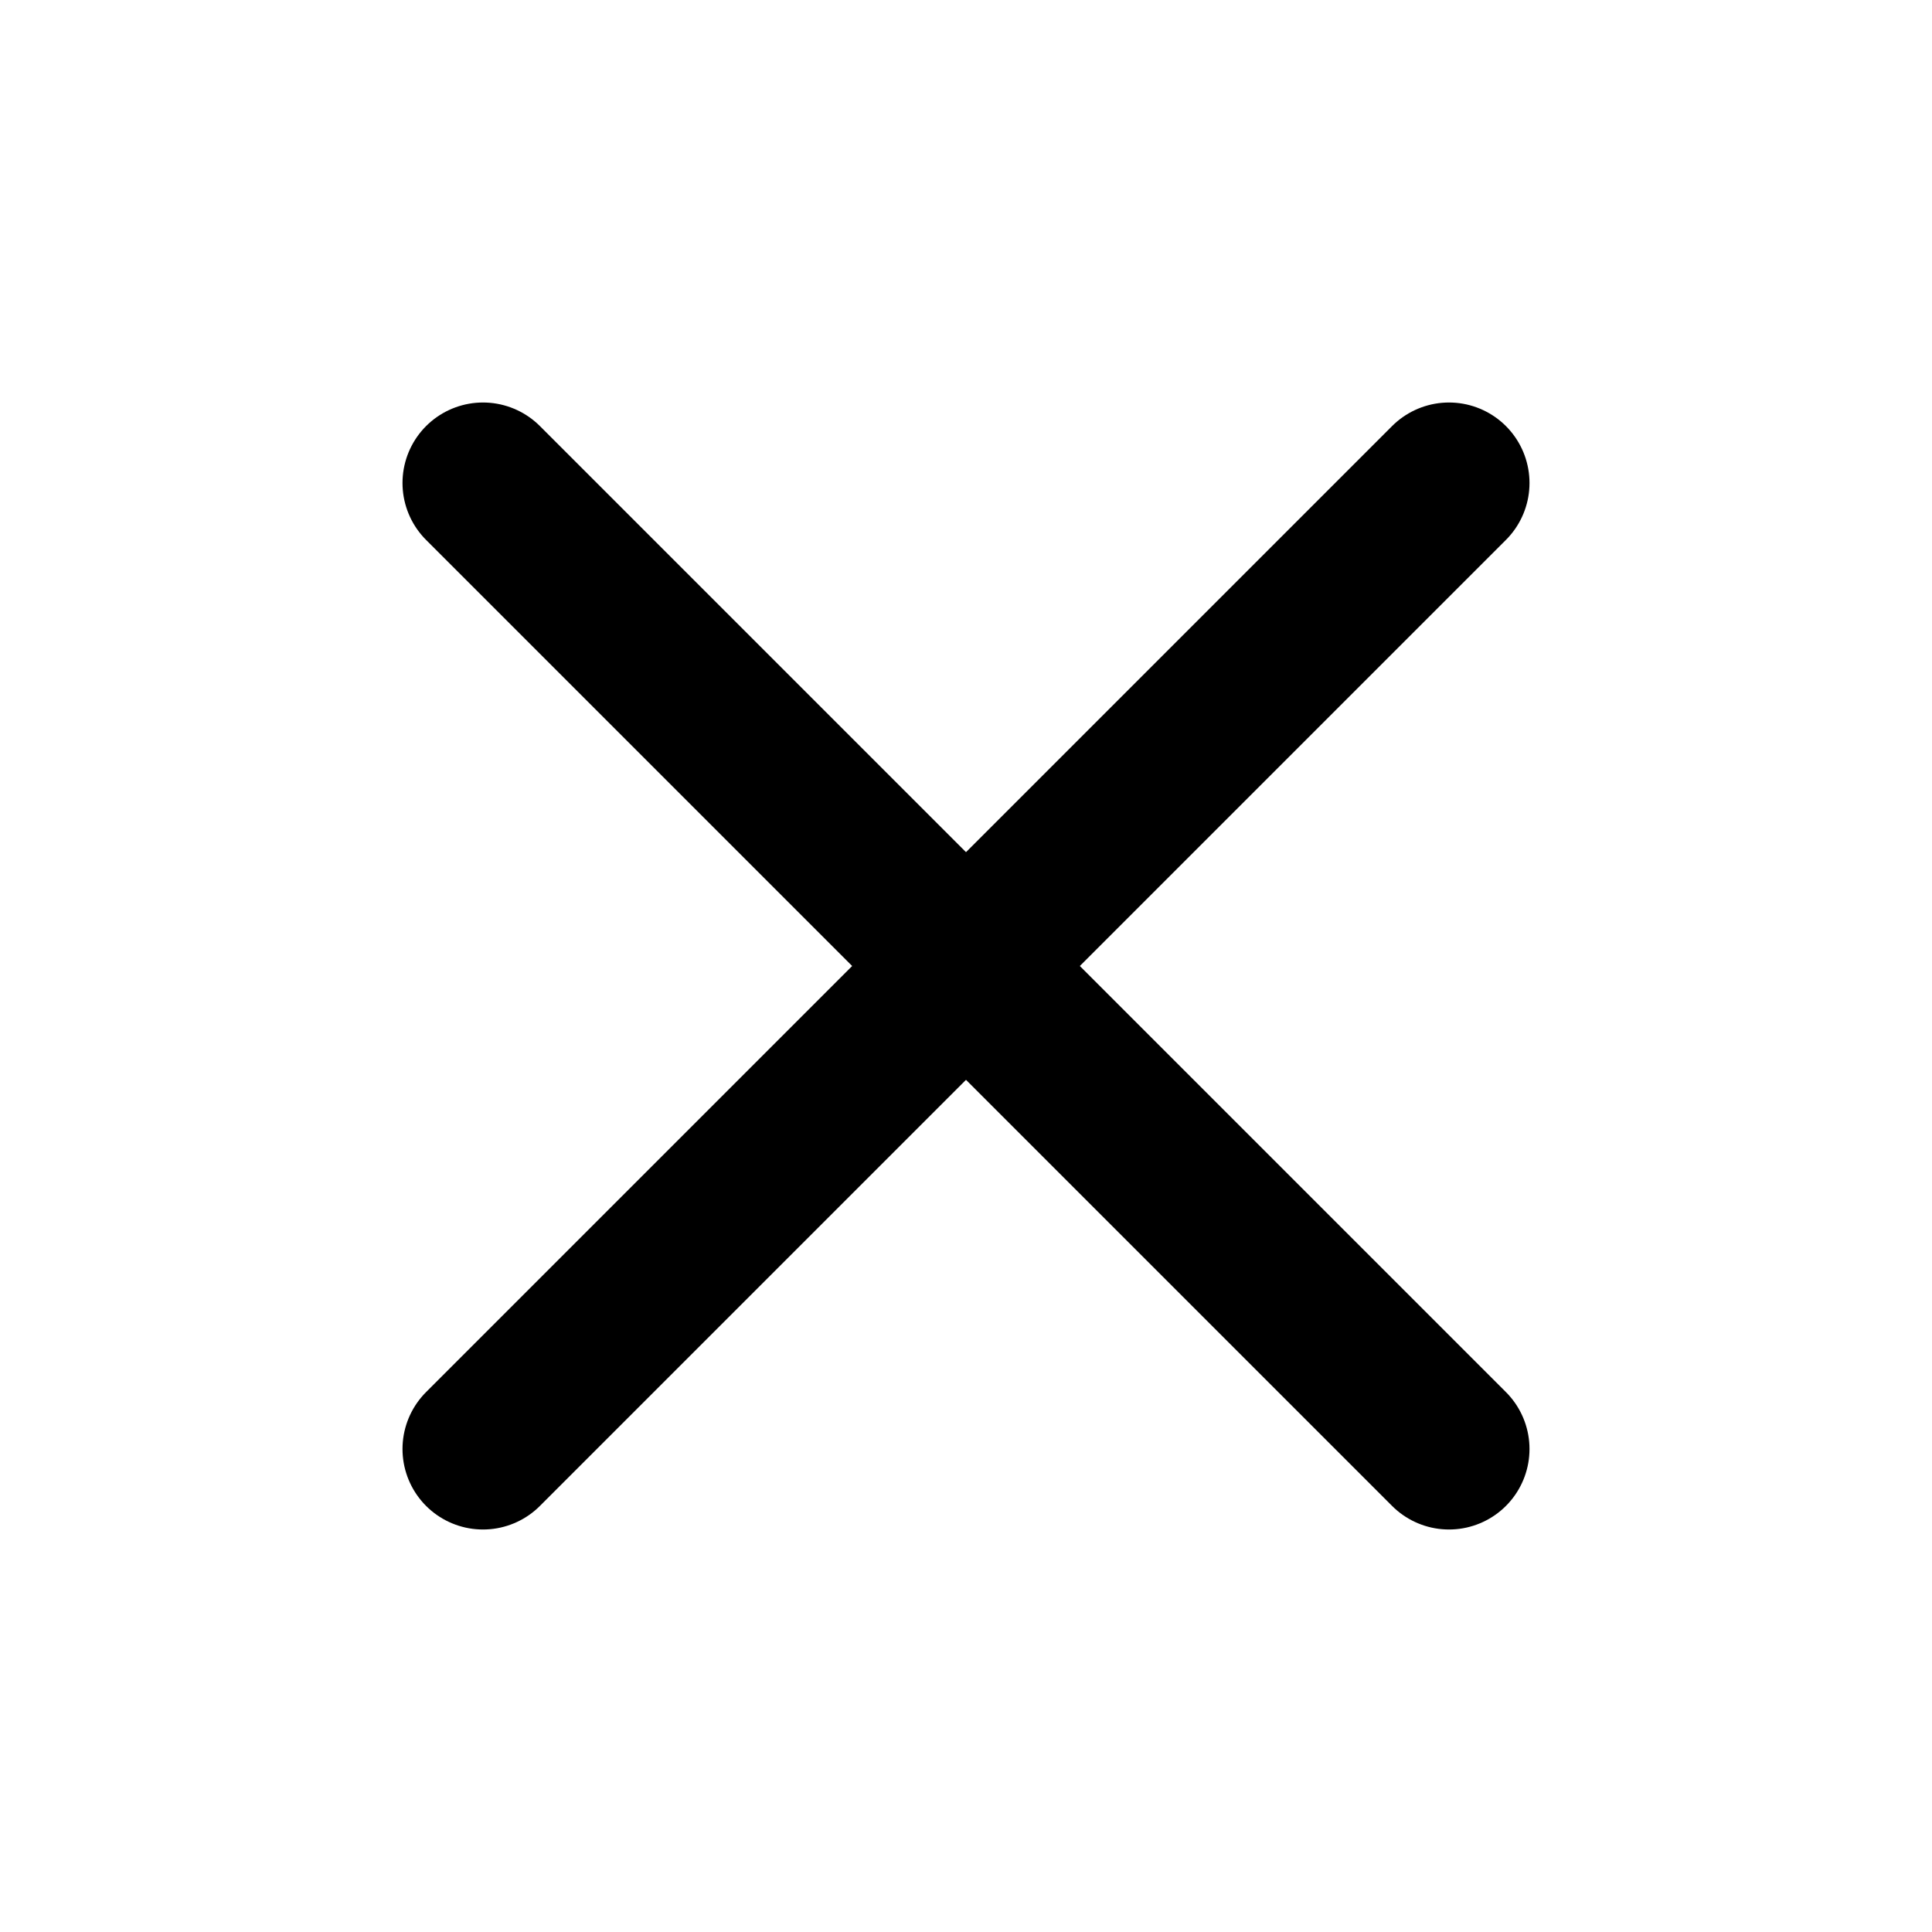
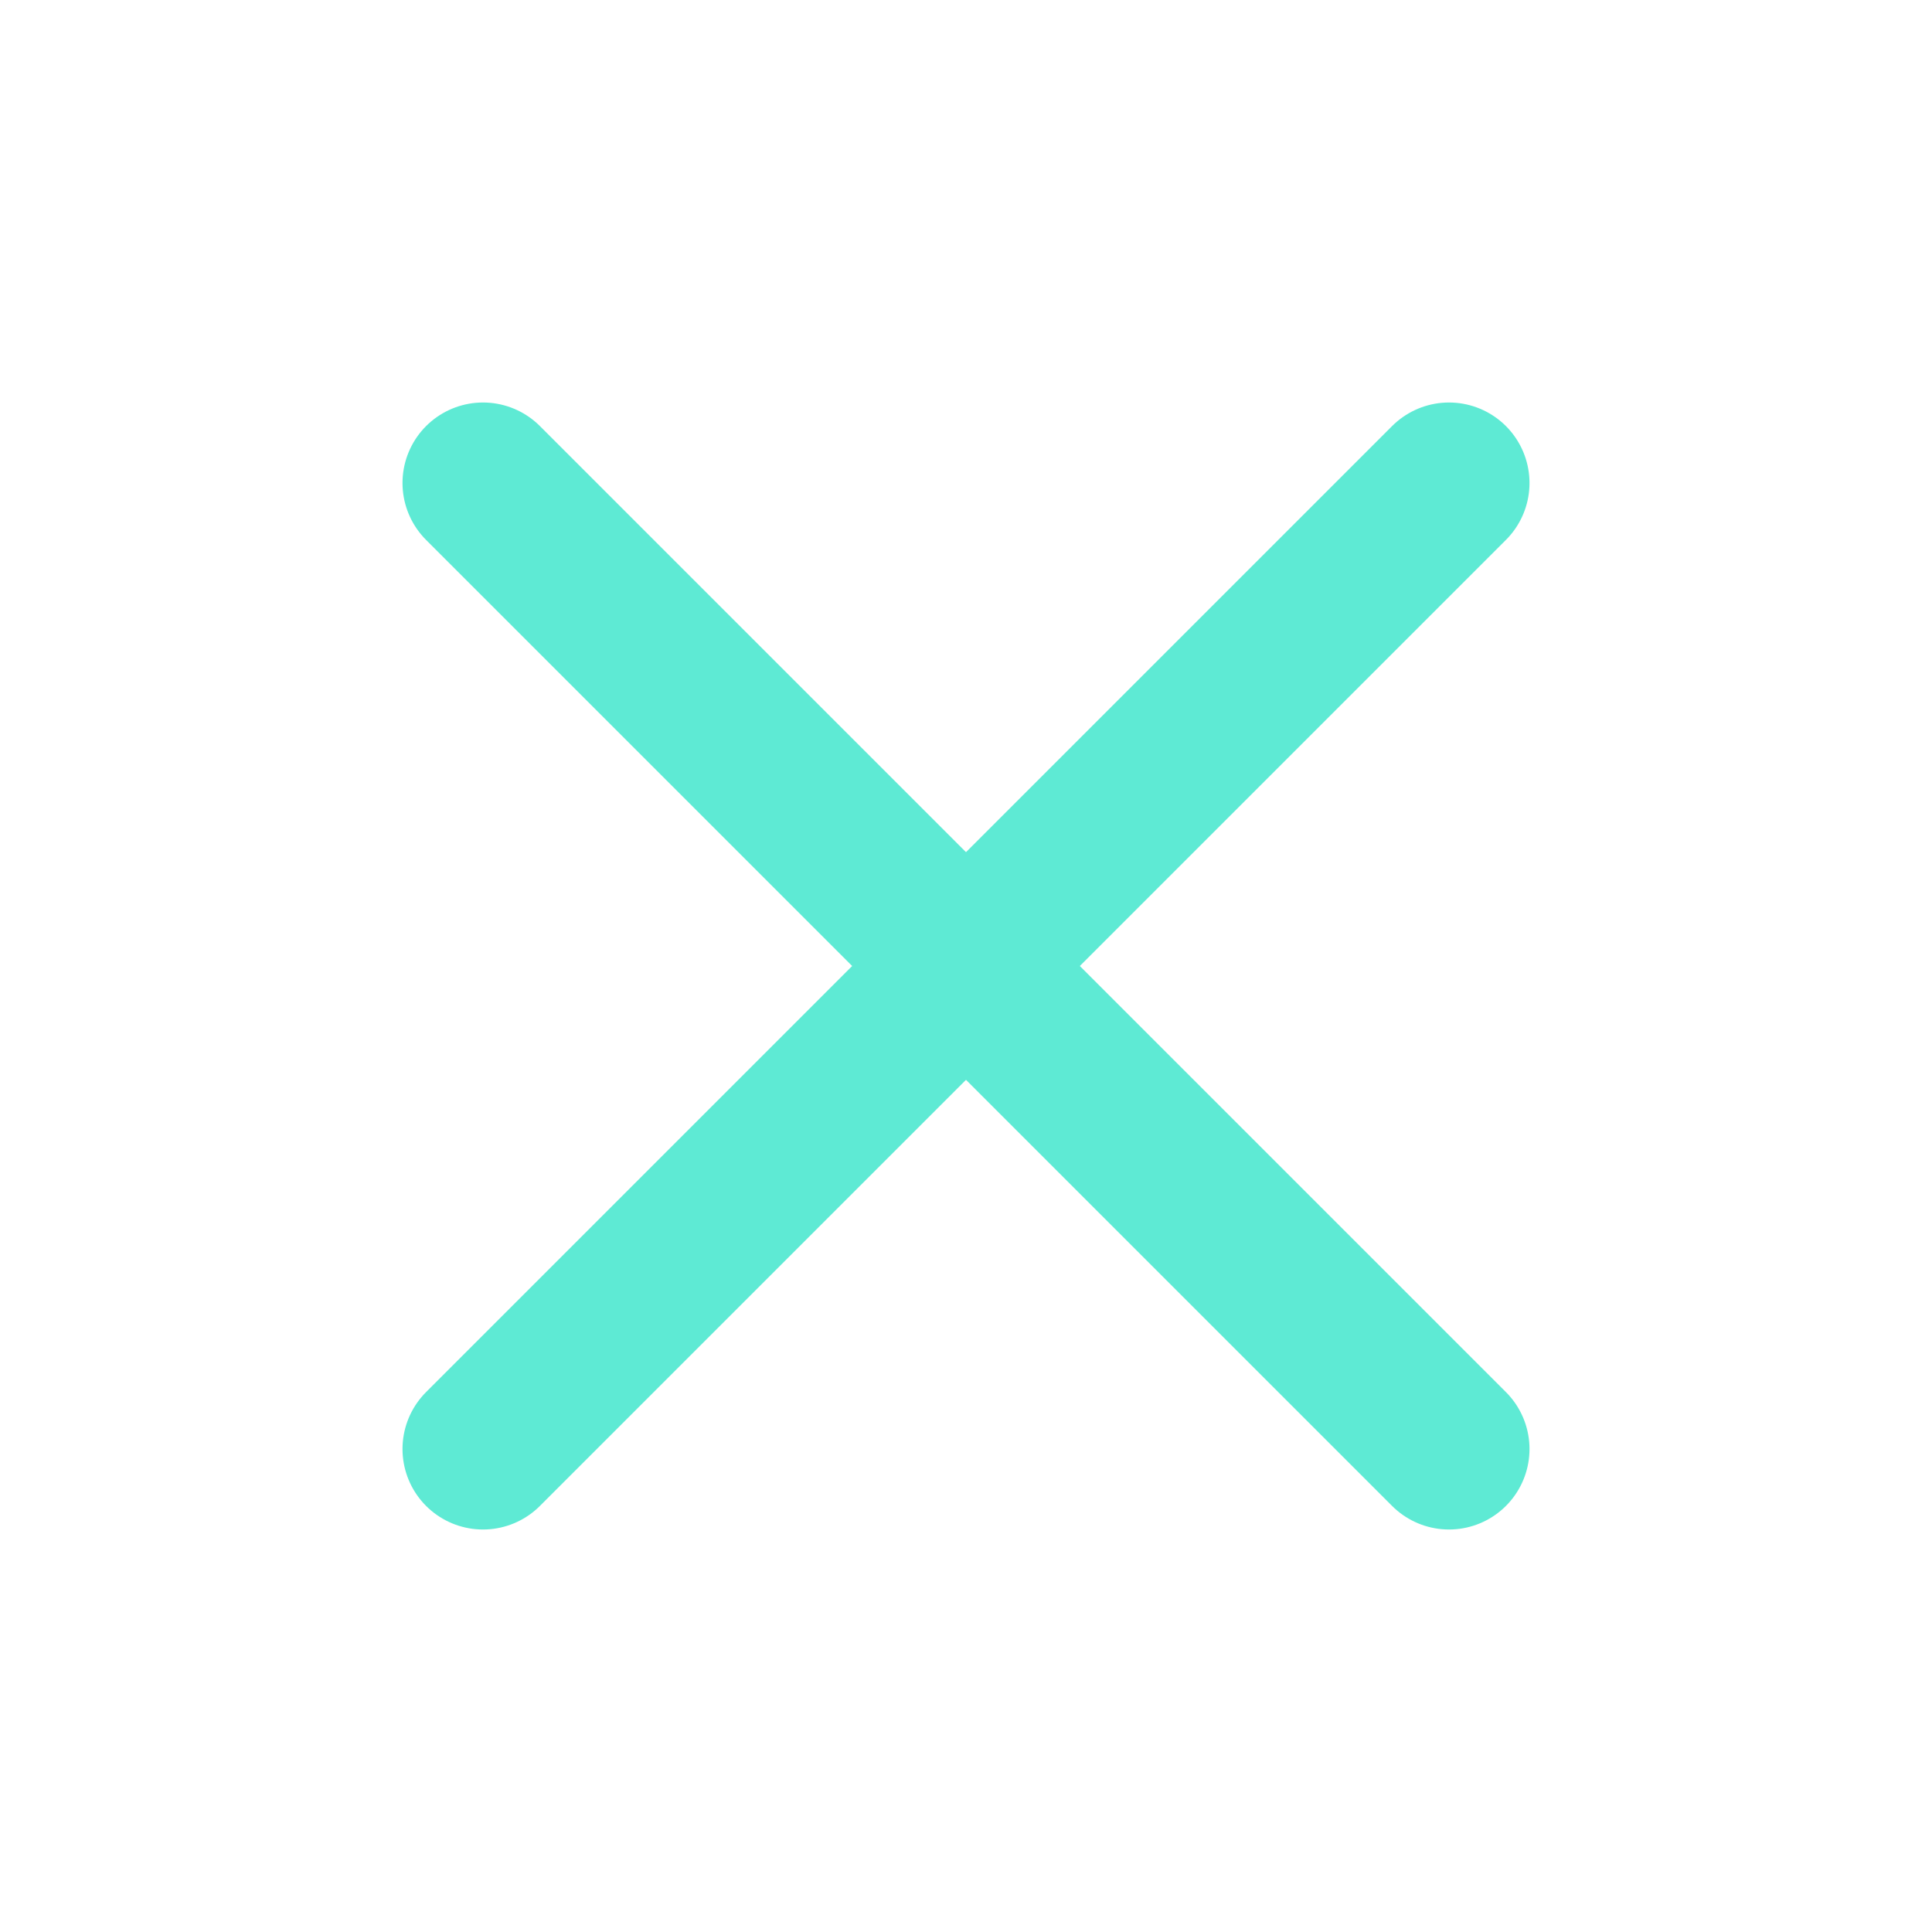
- <svg xmlns="http://www.w3.org/2000/svg" width="24" height="24" viewBox="0 0 24 24" fill="none" stroke="currentColor" stroke-width="2" stroke-linecap="round" stroke-linejoin="round" class="feather feather-x text-white">
+ <svg xmlns="http://www.w3.org/2000/svg" width="24" height="24" viewBox="0 0 24 24" fill="none" stroke="rgb(94, 234, 212)  " stroke-width="2" stroke-linecap="round" stroke-linejoin="round" class="feather feather-x ">
  <line x1="18" y1="6" x2="6" y2="18" />
  <line x1="6" y1="6" x2="18" y2="18" />
</svg>
